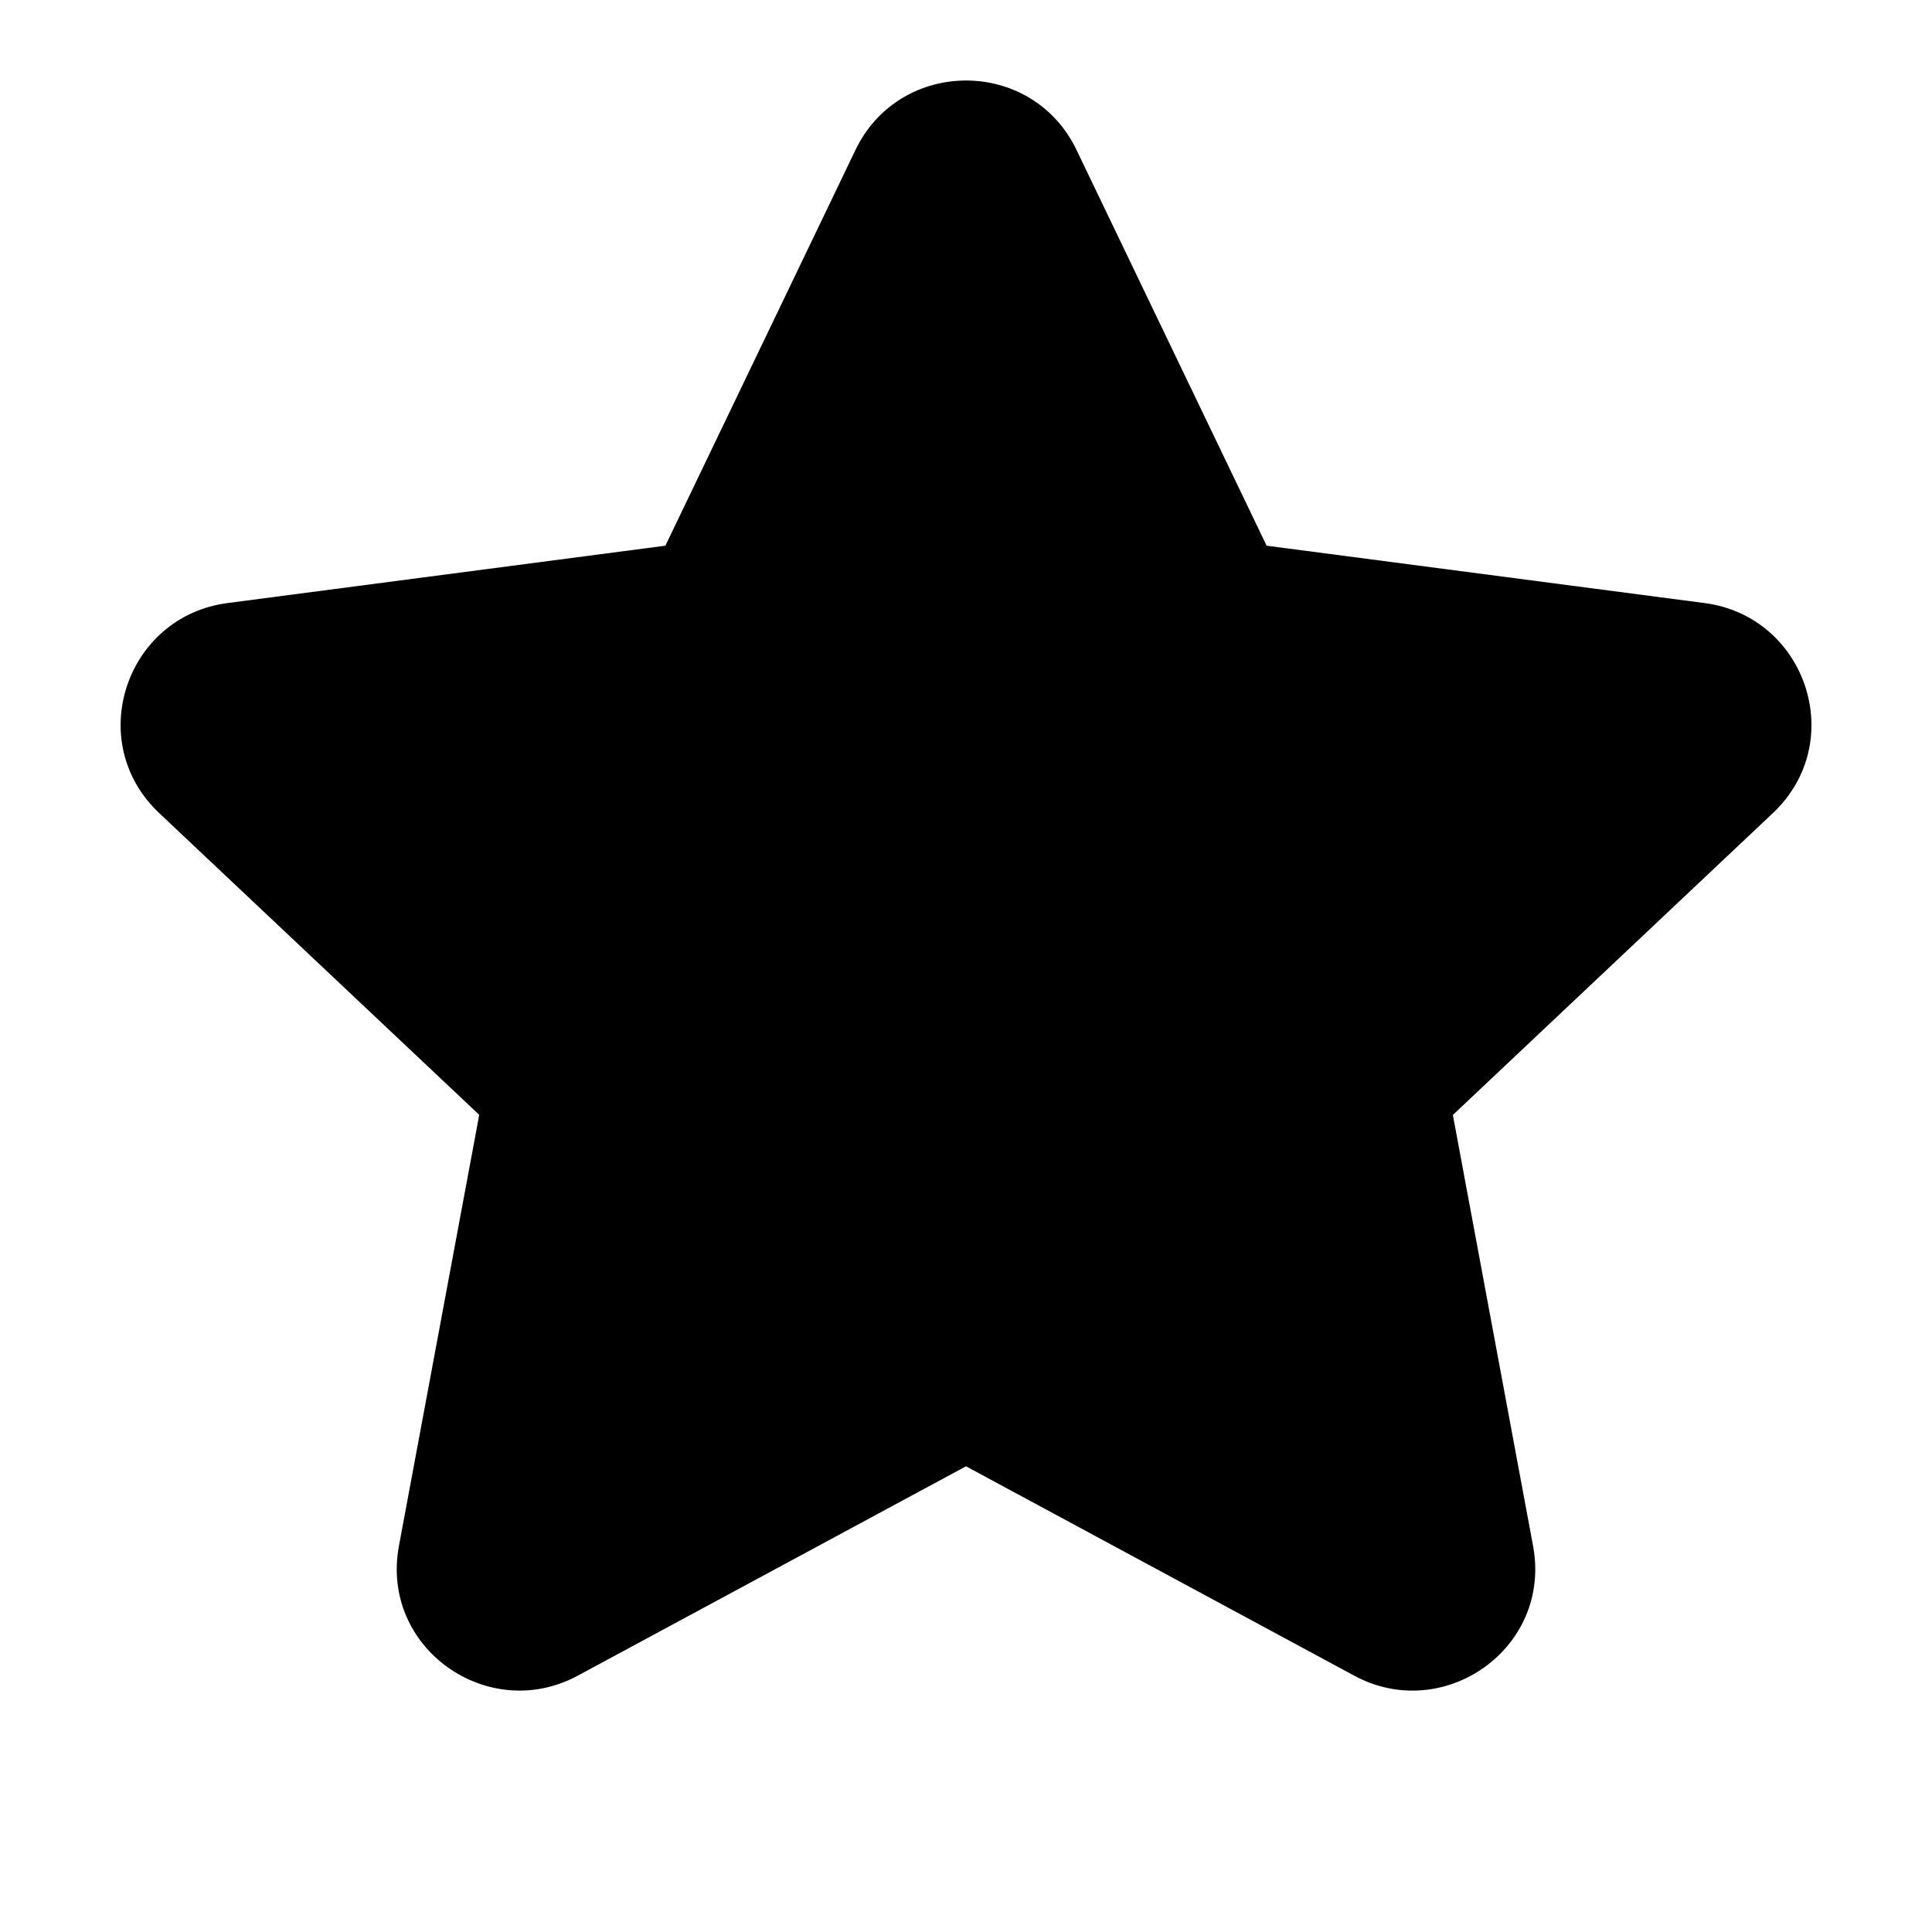
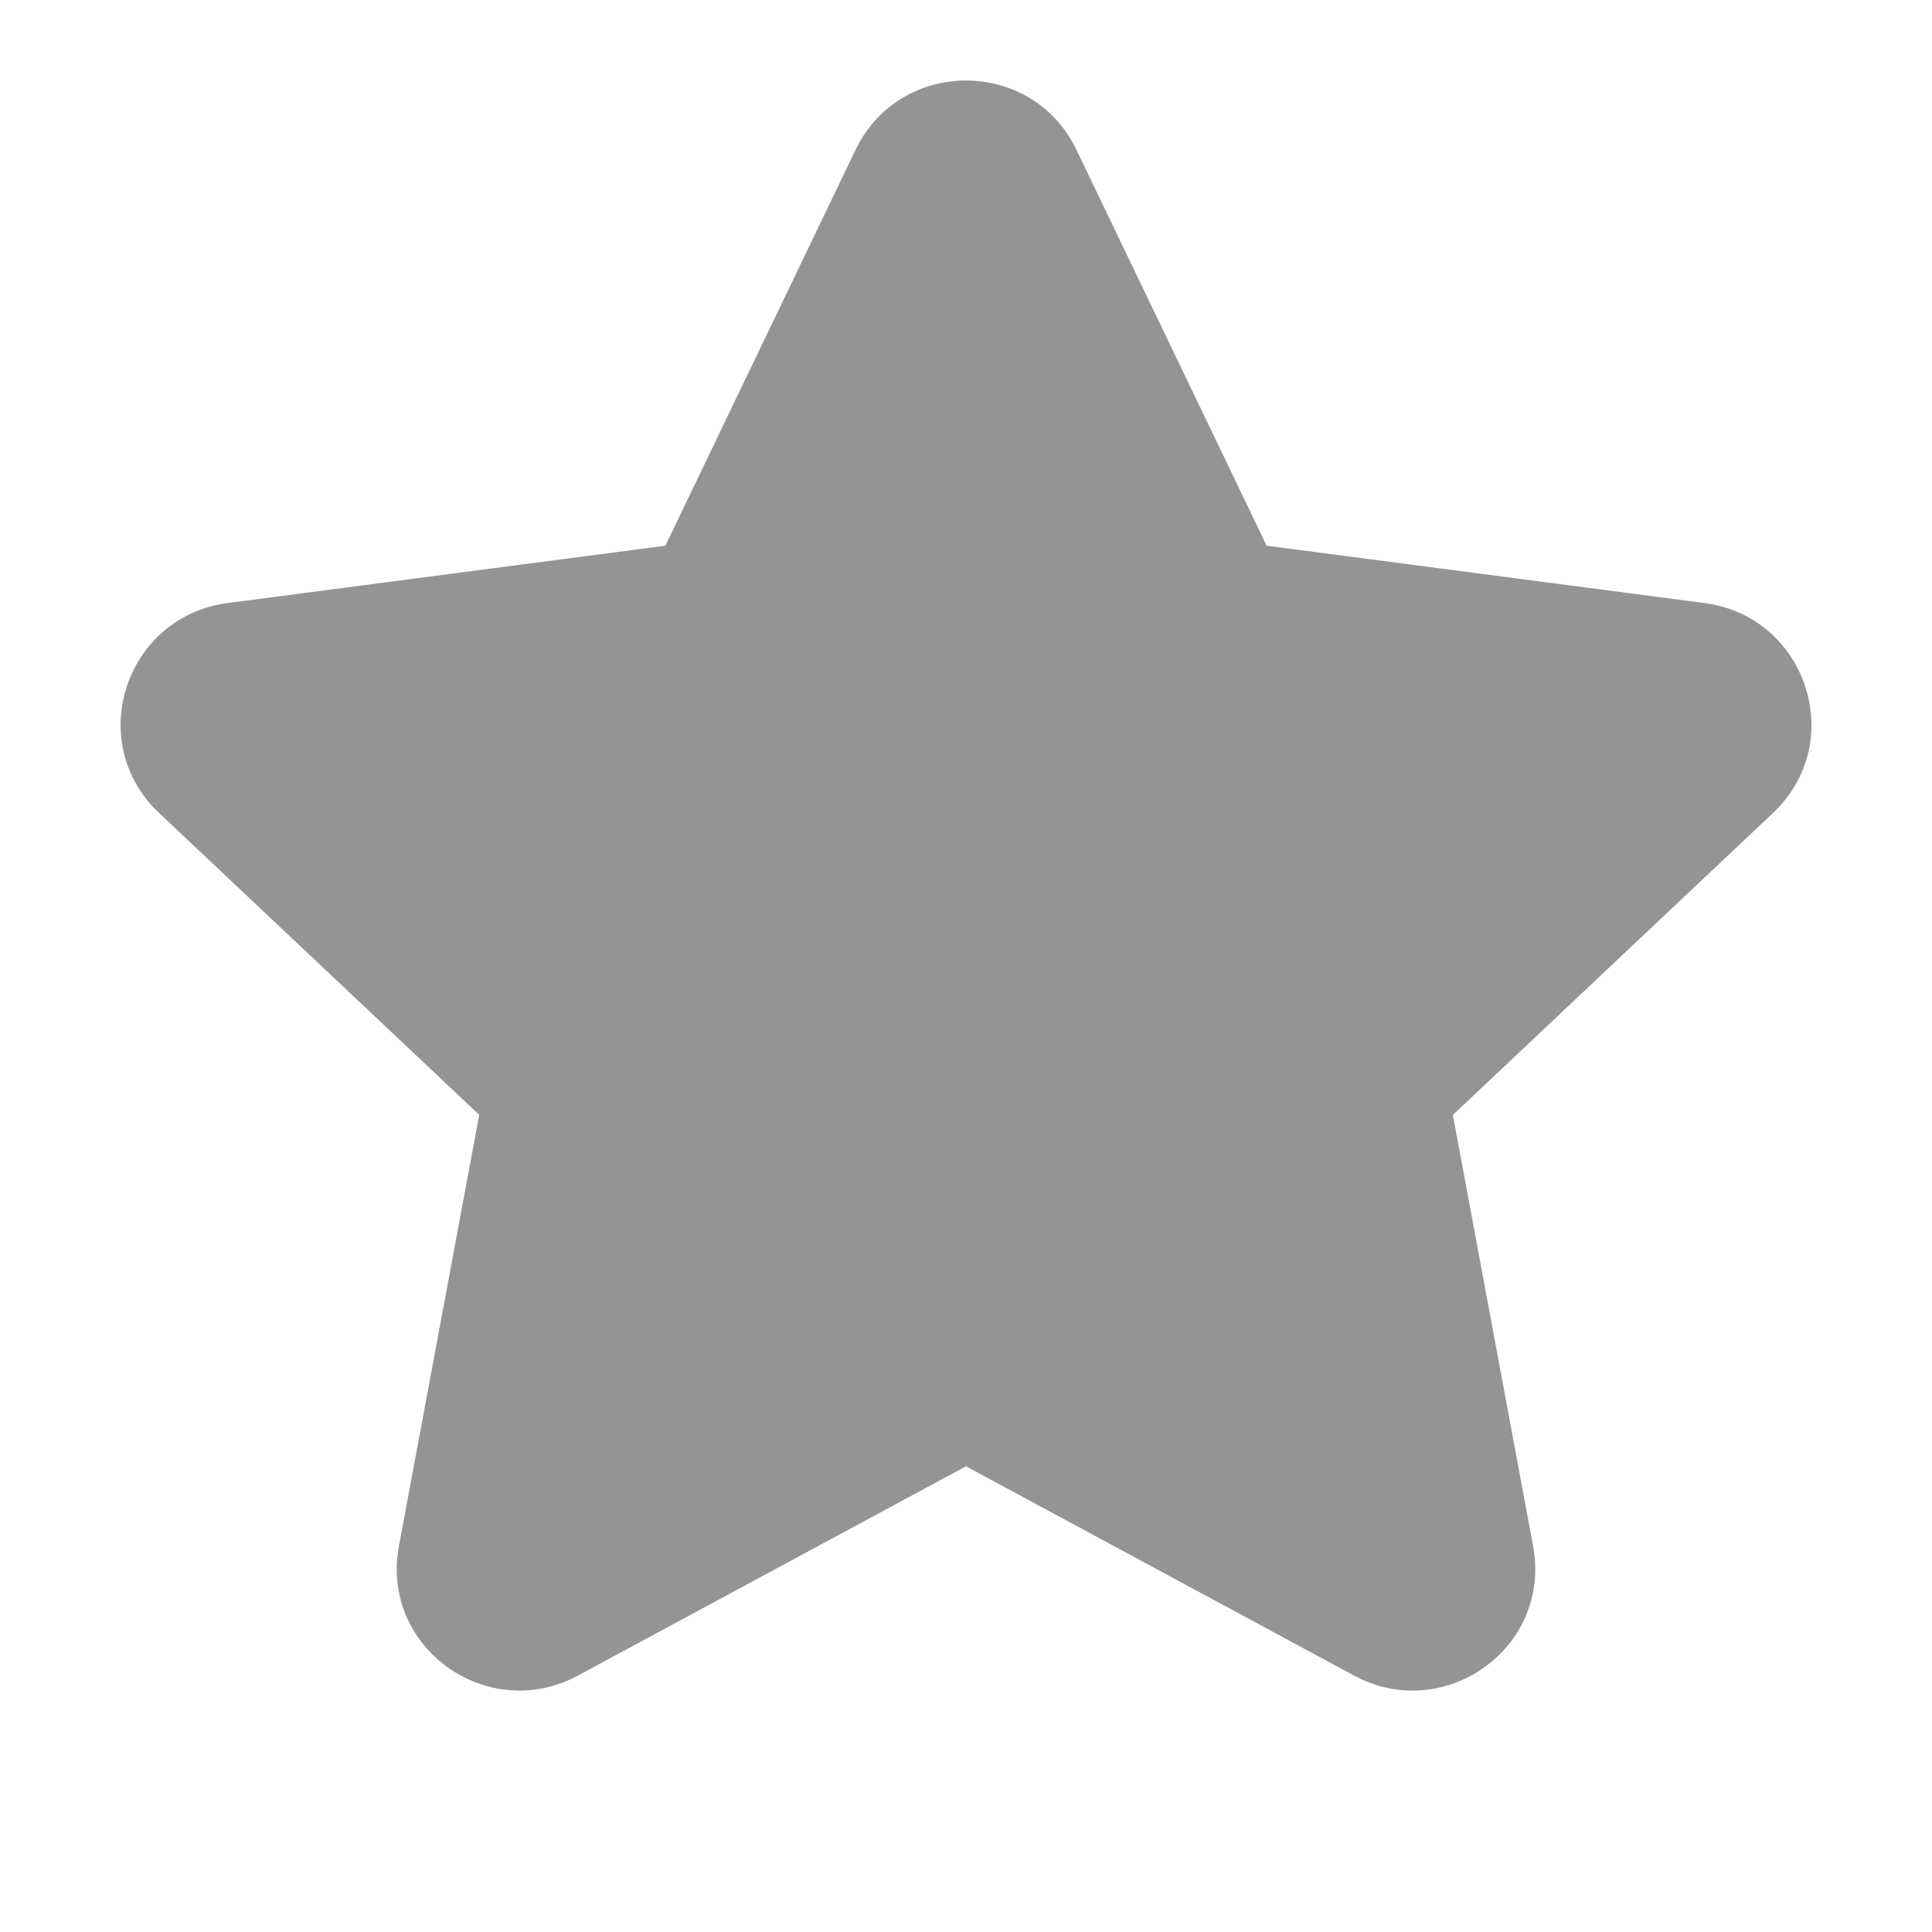
<svg xmlns="http://www.w3.org/2000/svg" width="20" height="20" fill="none">
-   <path fill="currentColor" d="M11.144 1.552c-.46-.958-1.827-.958-2.288 0L6.888 5.649l-4.534.594c-1.051.138-1.489 1.436-.706 2.174l3.313 3.124-.831 4.461c-.198 1.059.923 1.844 1.85 1.345L10 15.179l4.02 2.168c.927.5 2.048-.286 1.85-1.345l-.83-4.46 3.313-3.125c.782-.738.345-2.036-.707-2.174l-4.534-.594z" />
+   <path fill="#949494" d="M11.144 1.552c-.46-.958-1.827-.958-2.288 0L6.888 5.649l-4.534.594c-1.051.138-1.489 1.436-.706 2.174l3.313 3.124-.831 4.461c-.198 1.059.923 1.844 1.85 1.345L10 15.179l4.02 2.168c.927.5 2.048-.286 1.85-1.345l-.83-4.46 3.313-3.125c.782-.738.345-2.036-.707-2.174l-4.534-.594z" />
</svg>
